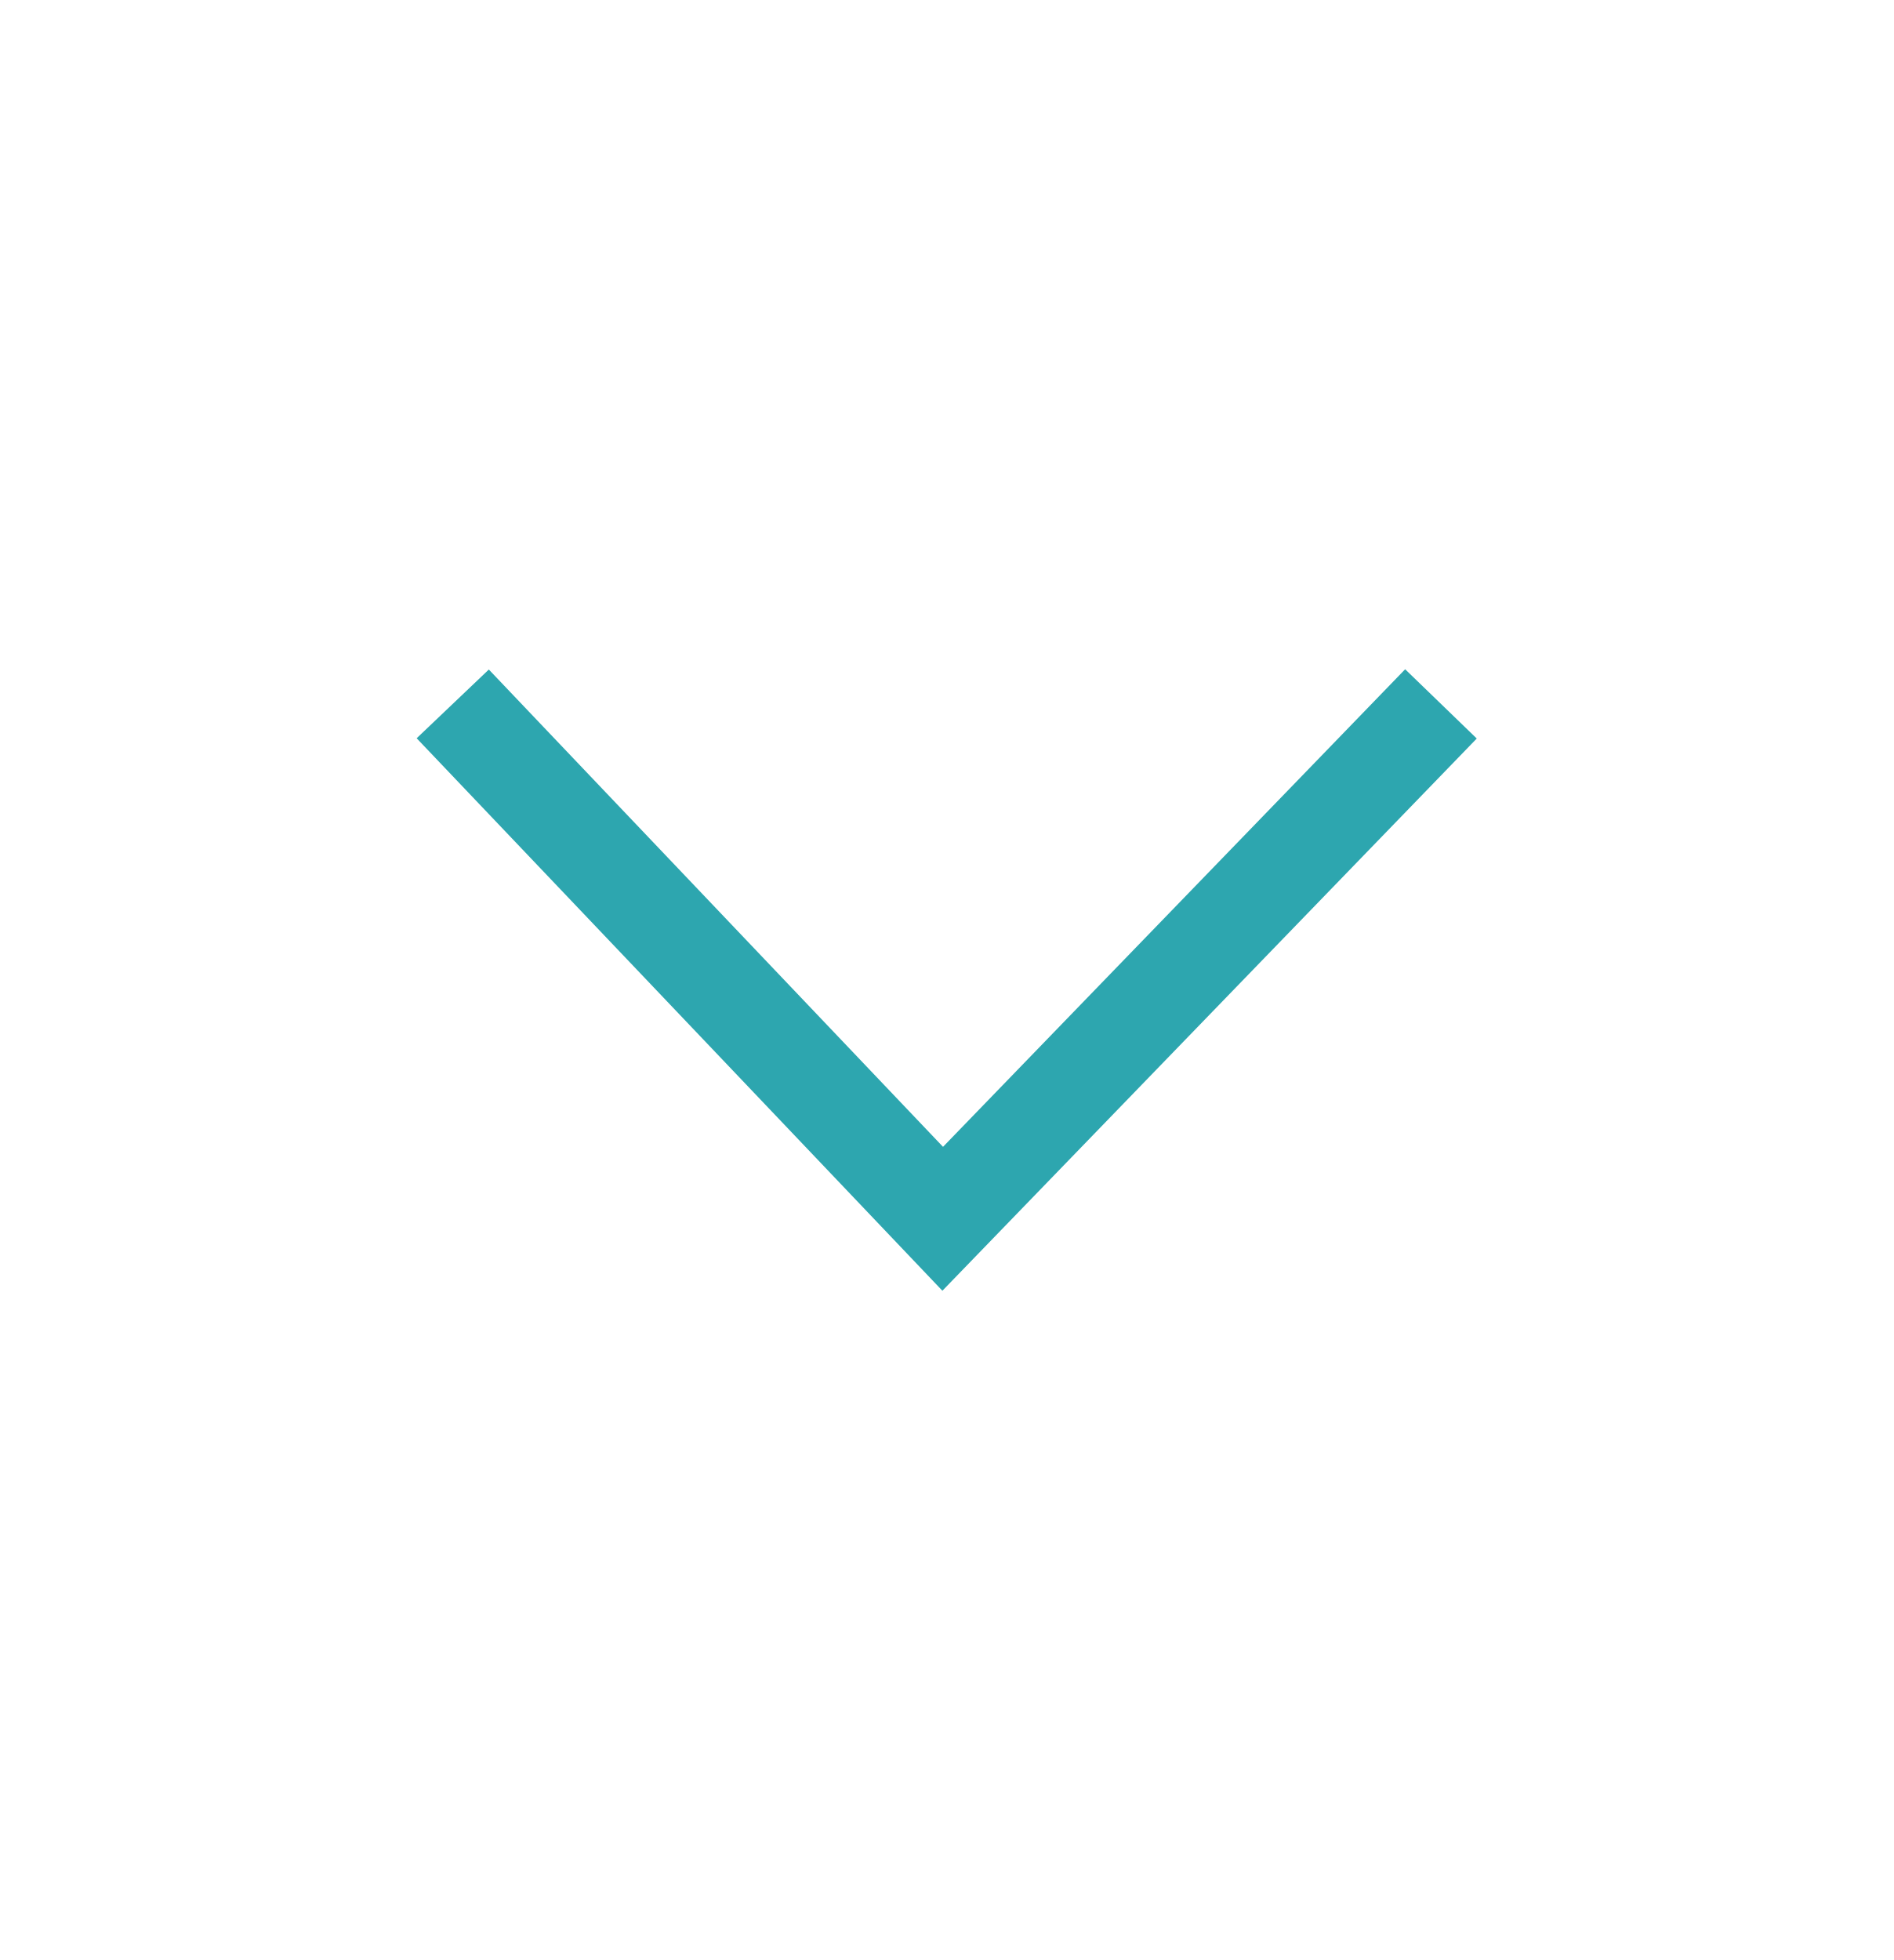
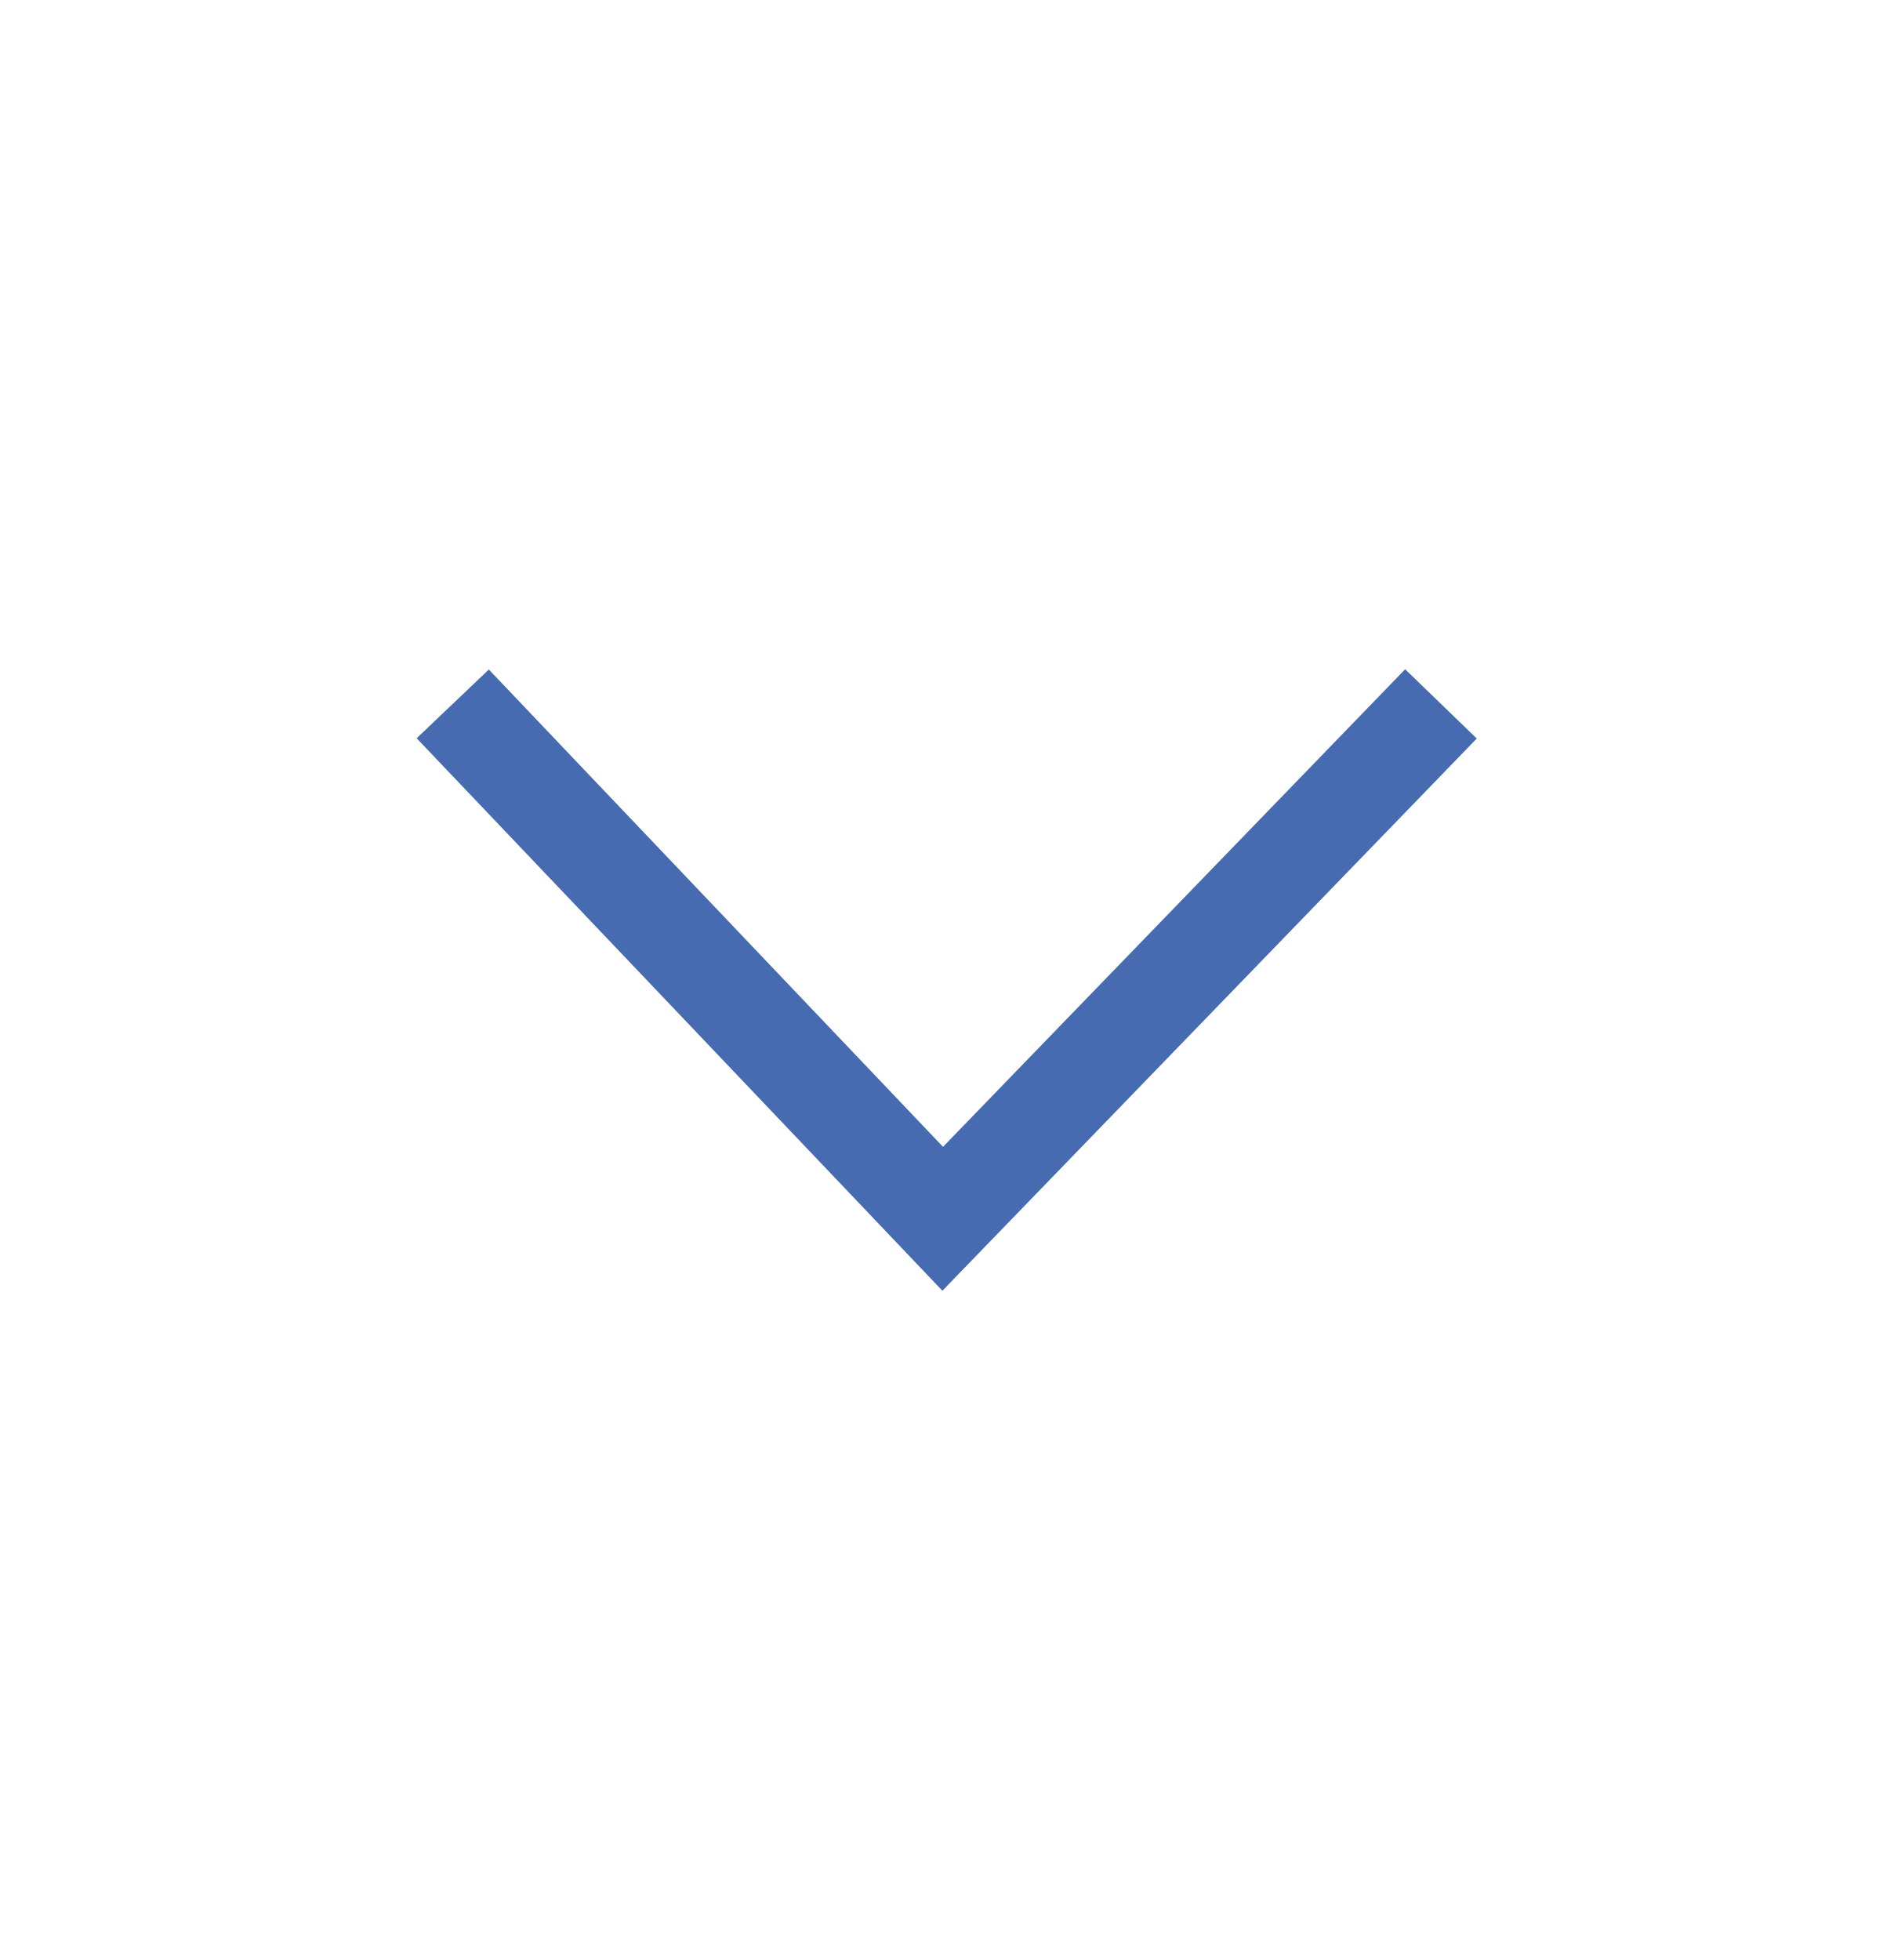
<svg xmlns="http://www.w3.org/2000/svg" version="1.1" id="Layer_1" x="0px" y="0px" width="57px" height="59px" viewBox="0 0 57 59" enable-background="new 0 0 57 59" xml:space="preserve">
-   <polygon fill="#2DA6AF" points="28.37,38.854 12.543,22.223 14.716,20.154 28.389,34.522 42.301,20.146 44.457,22.231 " />
+   <polygon fill="#466BB0" points="28.37,38.854 12.543,22.223 14.716,20.154 28.389,34.522 42.301,20.146 44.457,22.231 " />
</svg>
